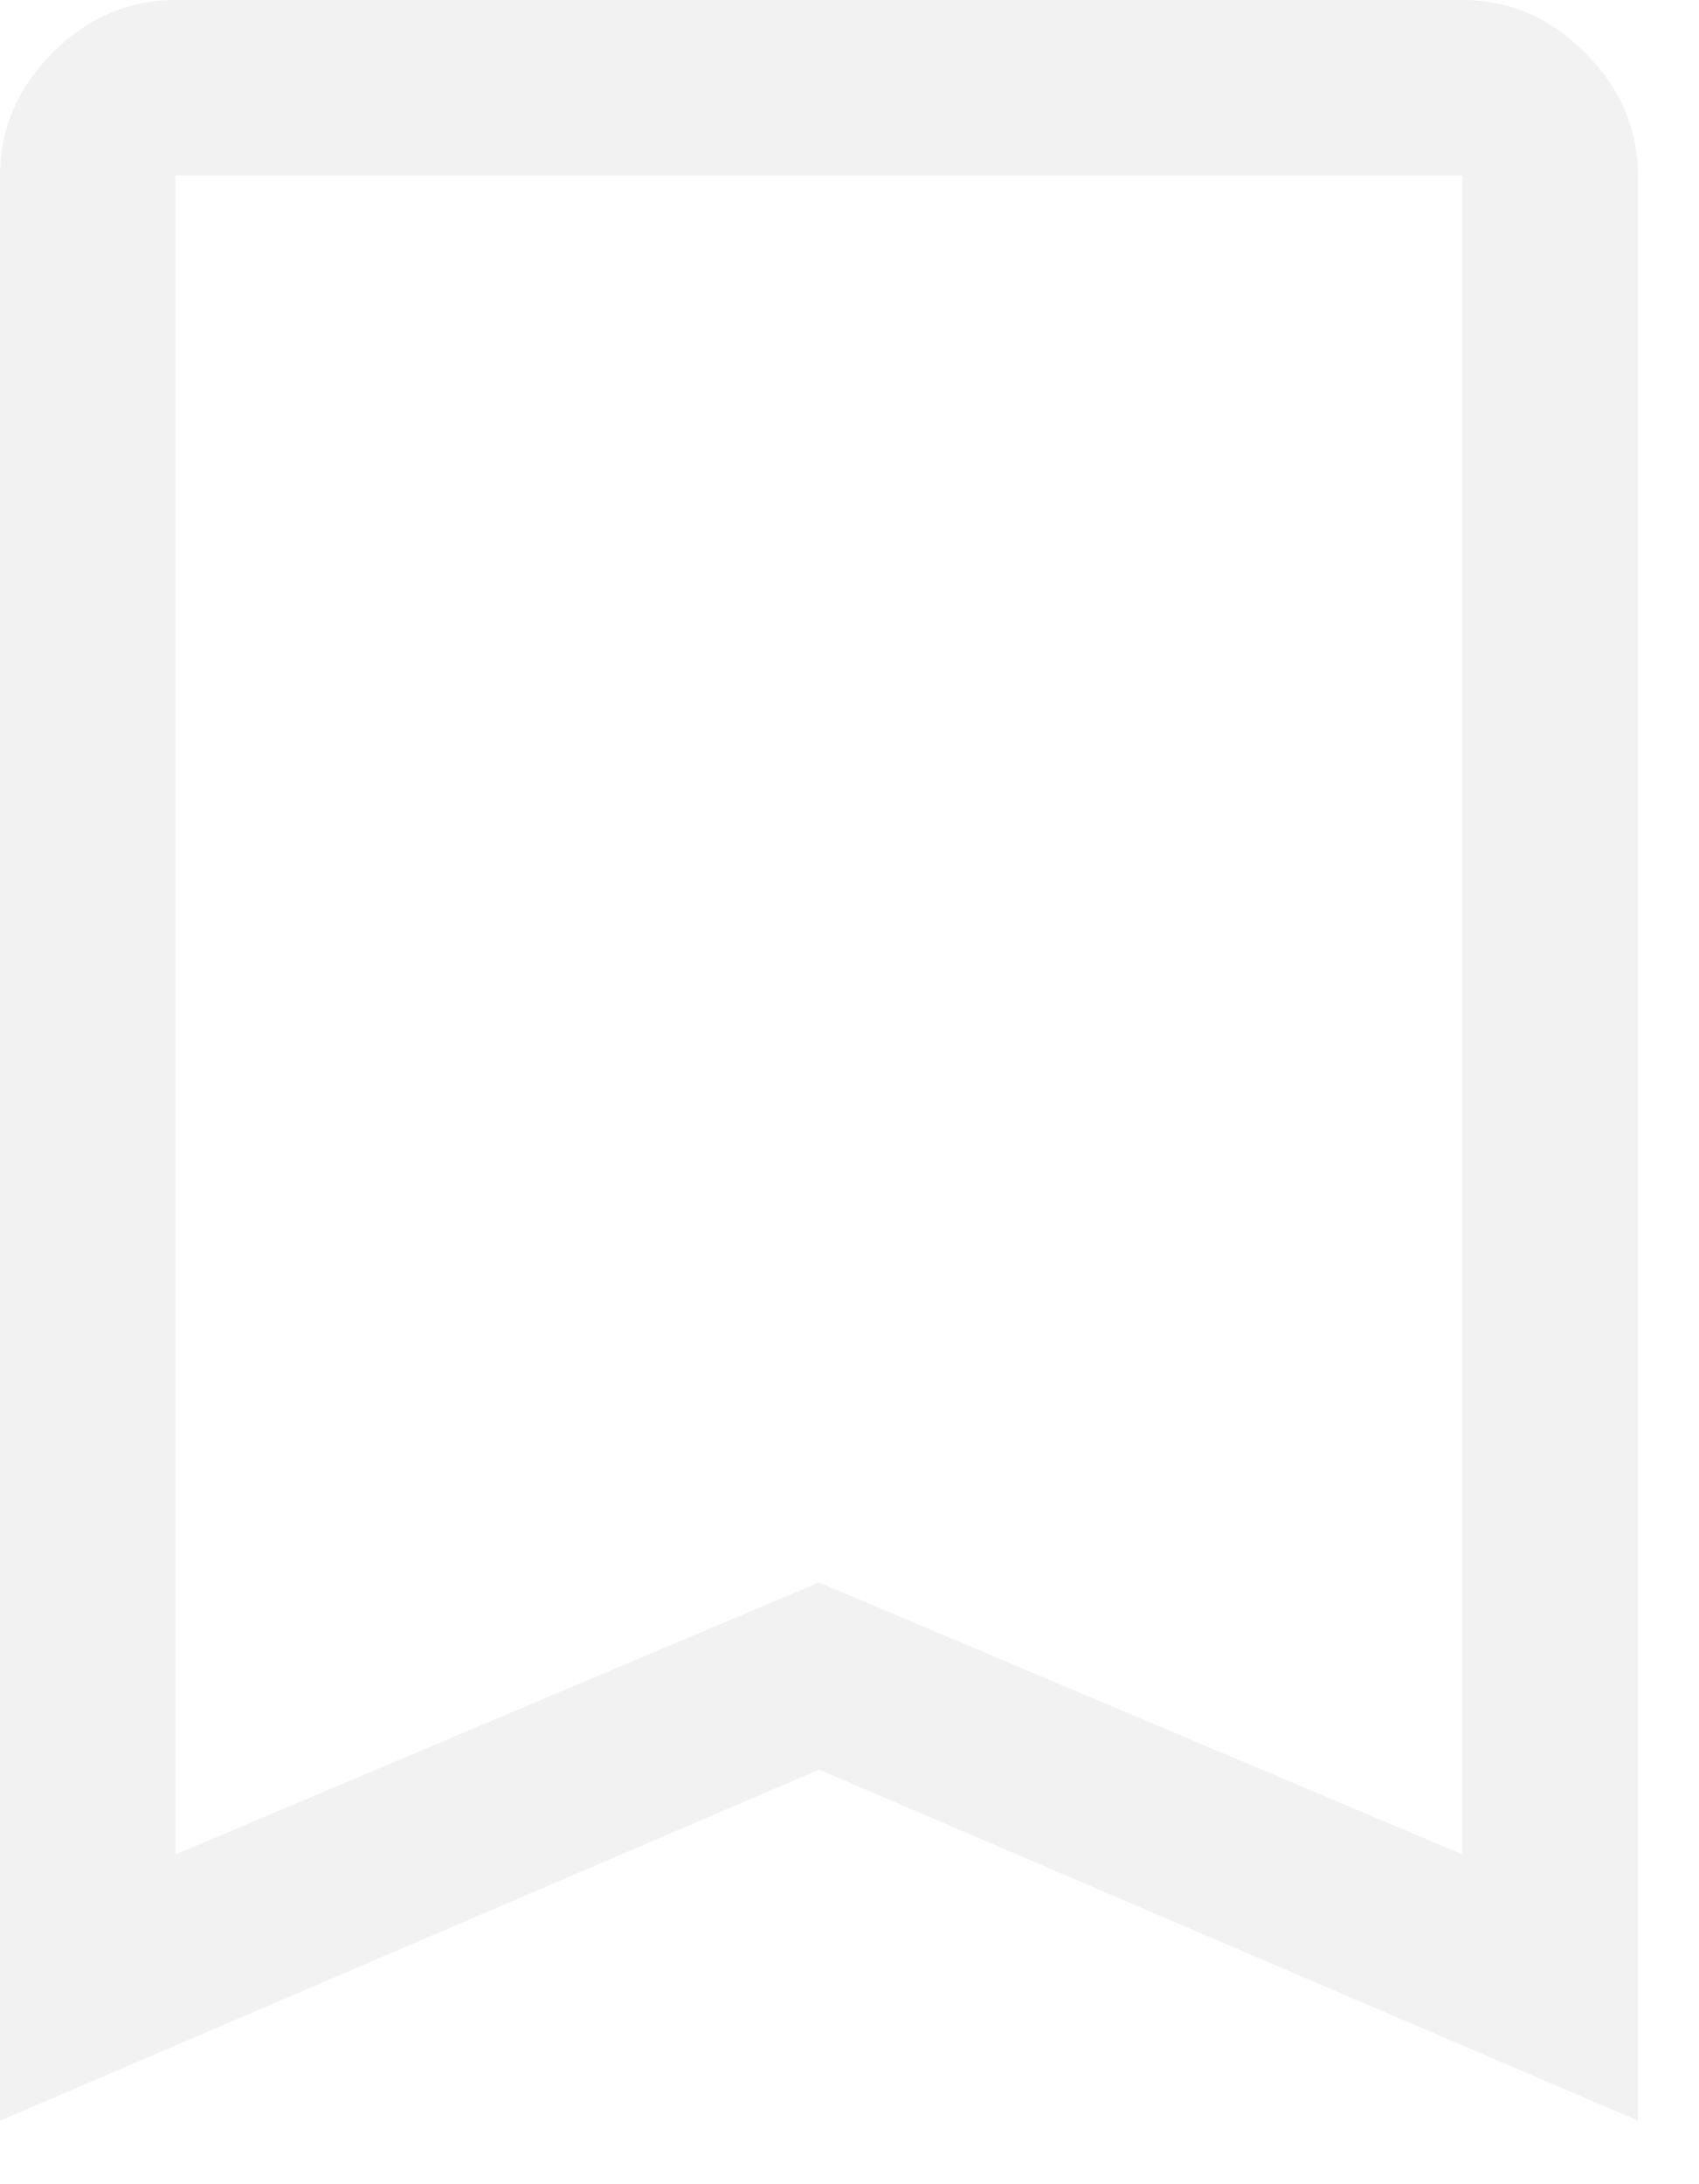
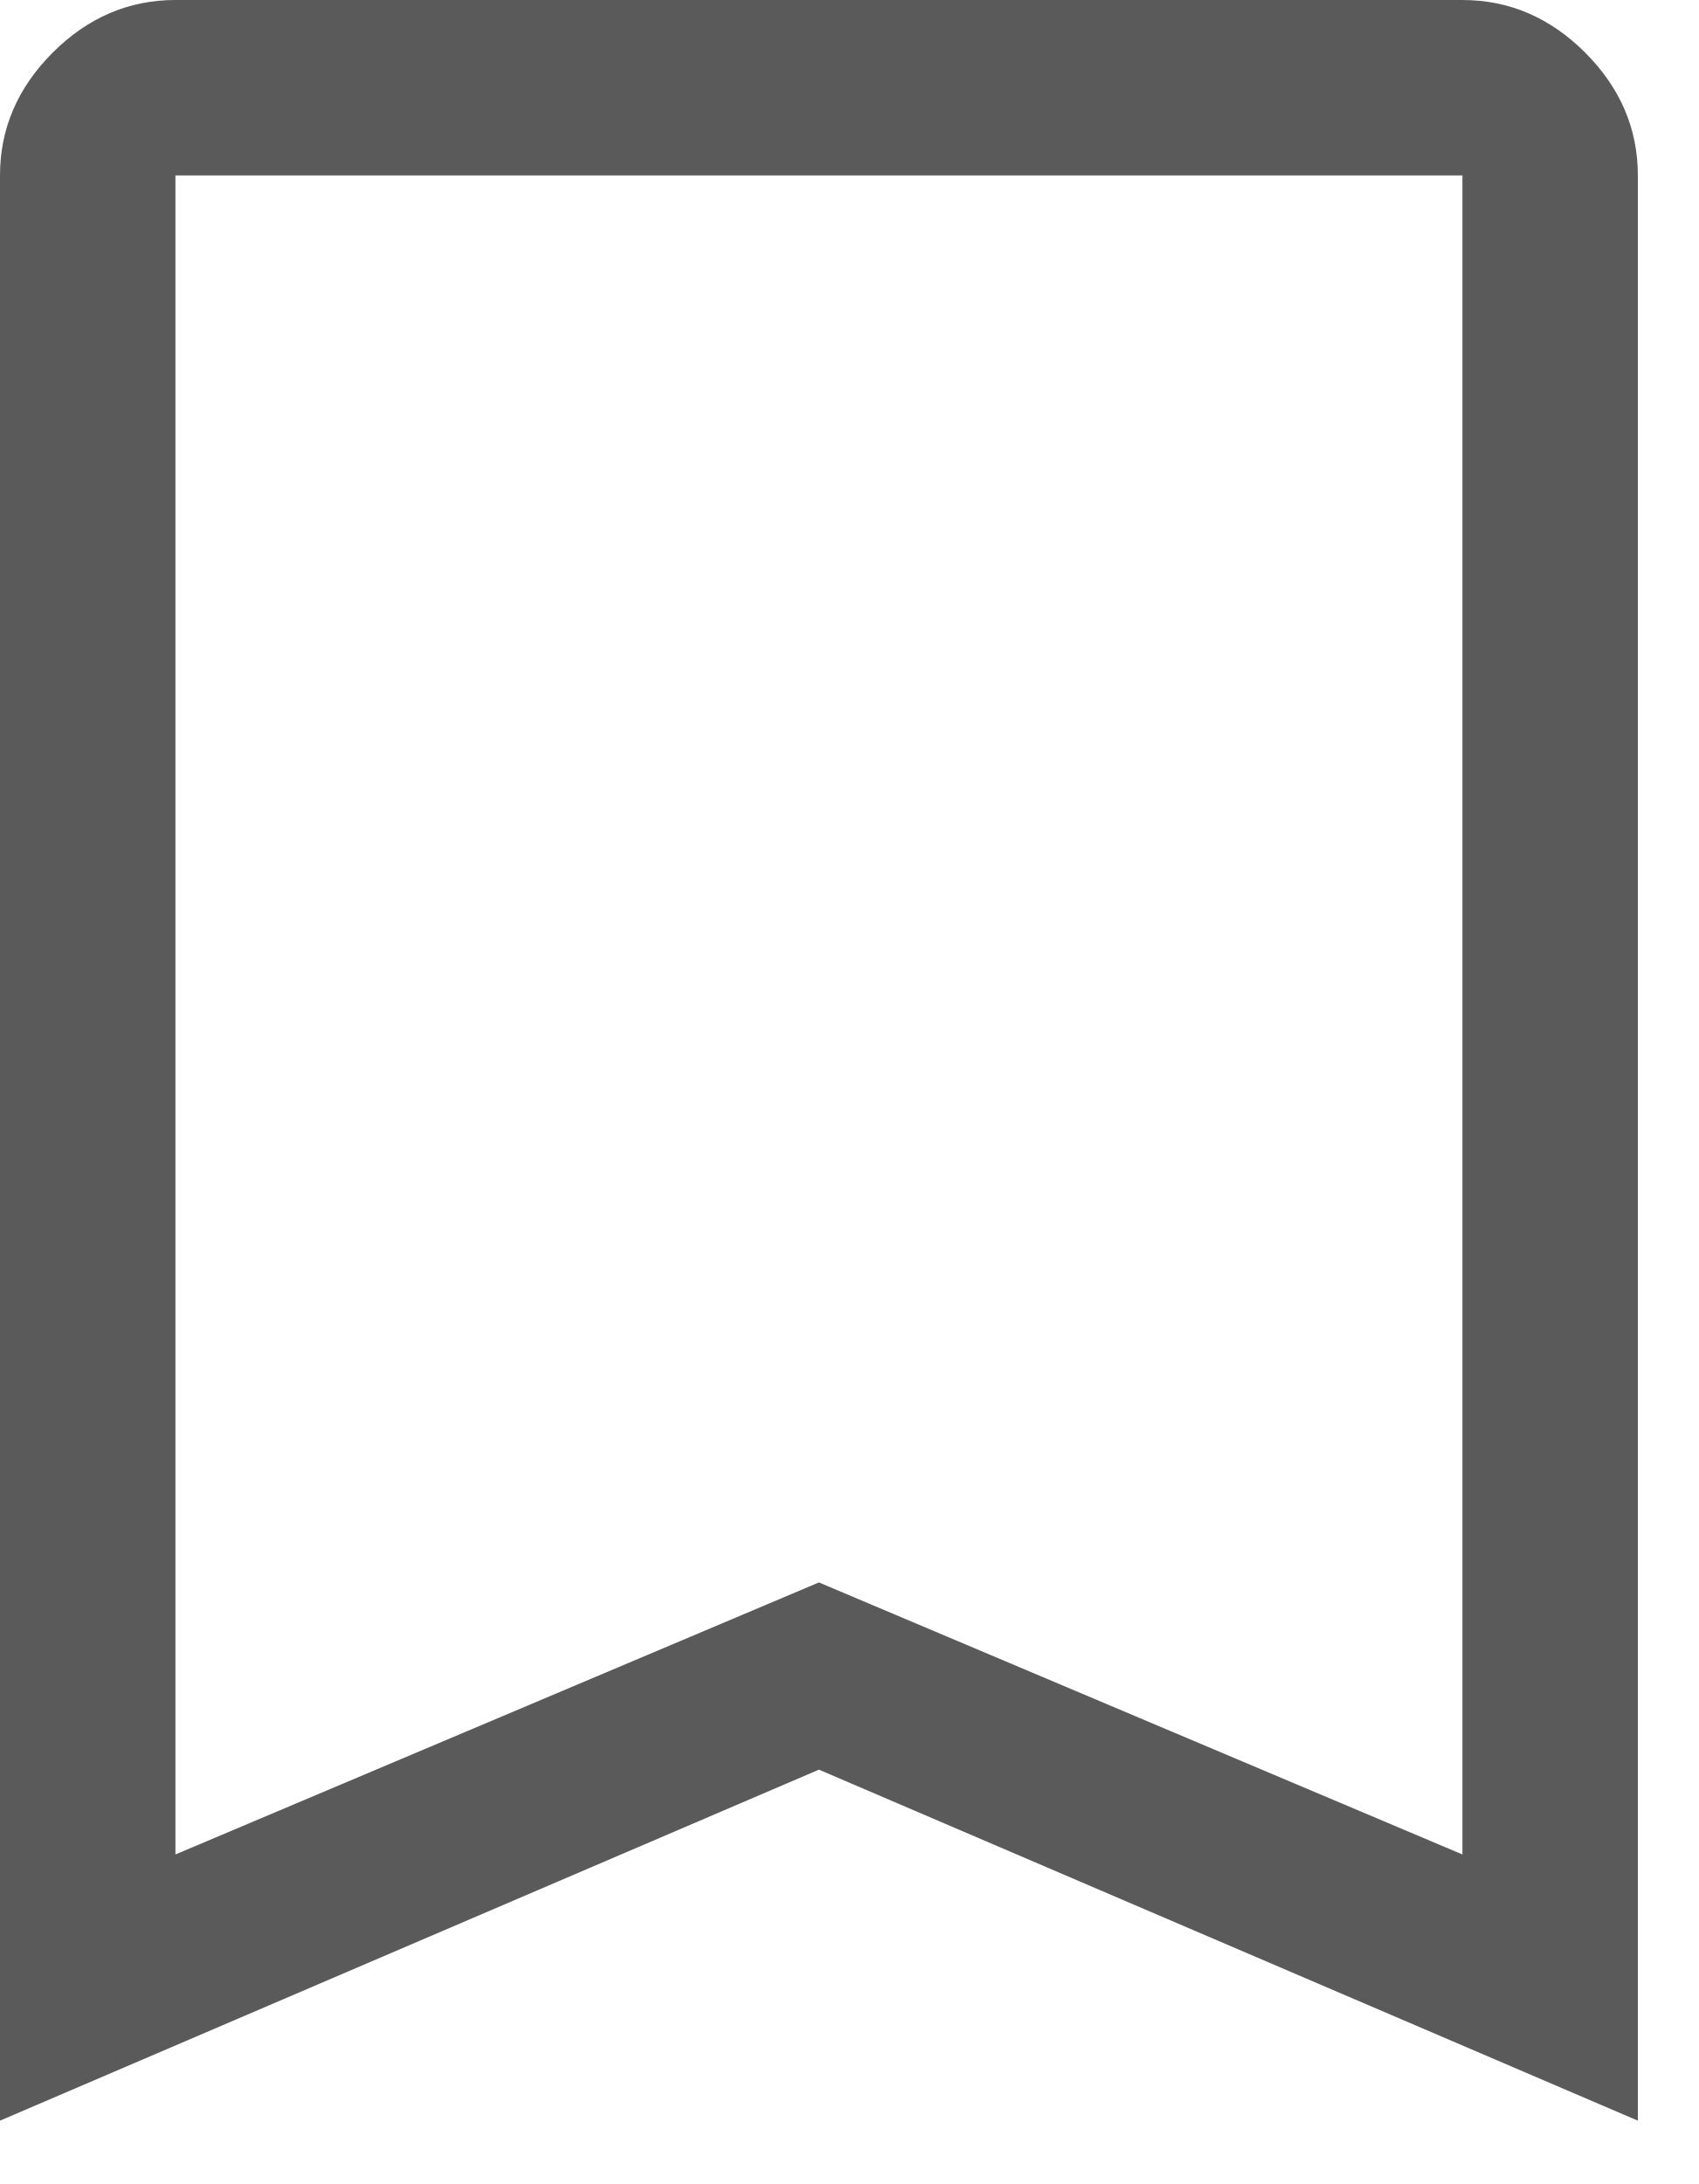
<svg xmlns="http://www.w3.org/2000/svg" width="14" height="18" viewBox="0 0 14 18" fill="none">
-   <path d="M1.446 15.284L6.75 13.042L12.054 15.284V1.446H1.446V15.284ZM0 17.478V1.446C0 1.061 0.145 0.723 0.434 0.434C0.723 0.145 1.061 0 1.446 0H12.054C12.439 0 12.777 0.145 13.066 0.434C13.355 0.723 13.5 1.061 13.5 1.446V17.478L6.75 14.585L0 17.478Z" fill="#F2F2F2" />
+   <path d="M1.446 15.284L6.75 13.042L12.054 15.284V1.446H1.446V15.284ZM0 17.478V1.446C0 1.061 0.145 0.723 0.434 0.434C0.723 0.145 1.061 0 1.446 0H12.054C12.439 0 12.777 0.145 13.066 0.434C13.355 0.723 13.5 1.061 13.5 1.446V17.478L6.75 14.585L0 17.478Z" fill="#5A5A5A" />
</svg>
